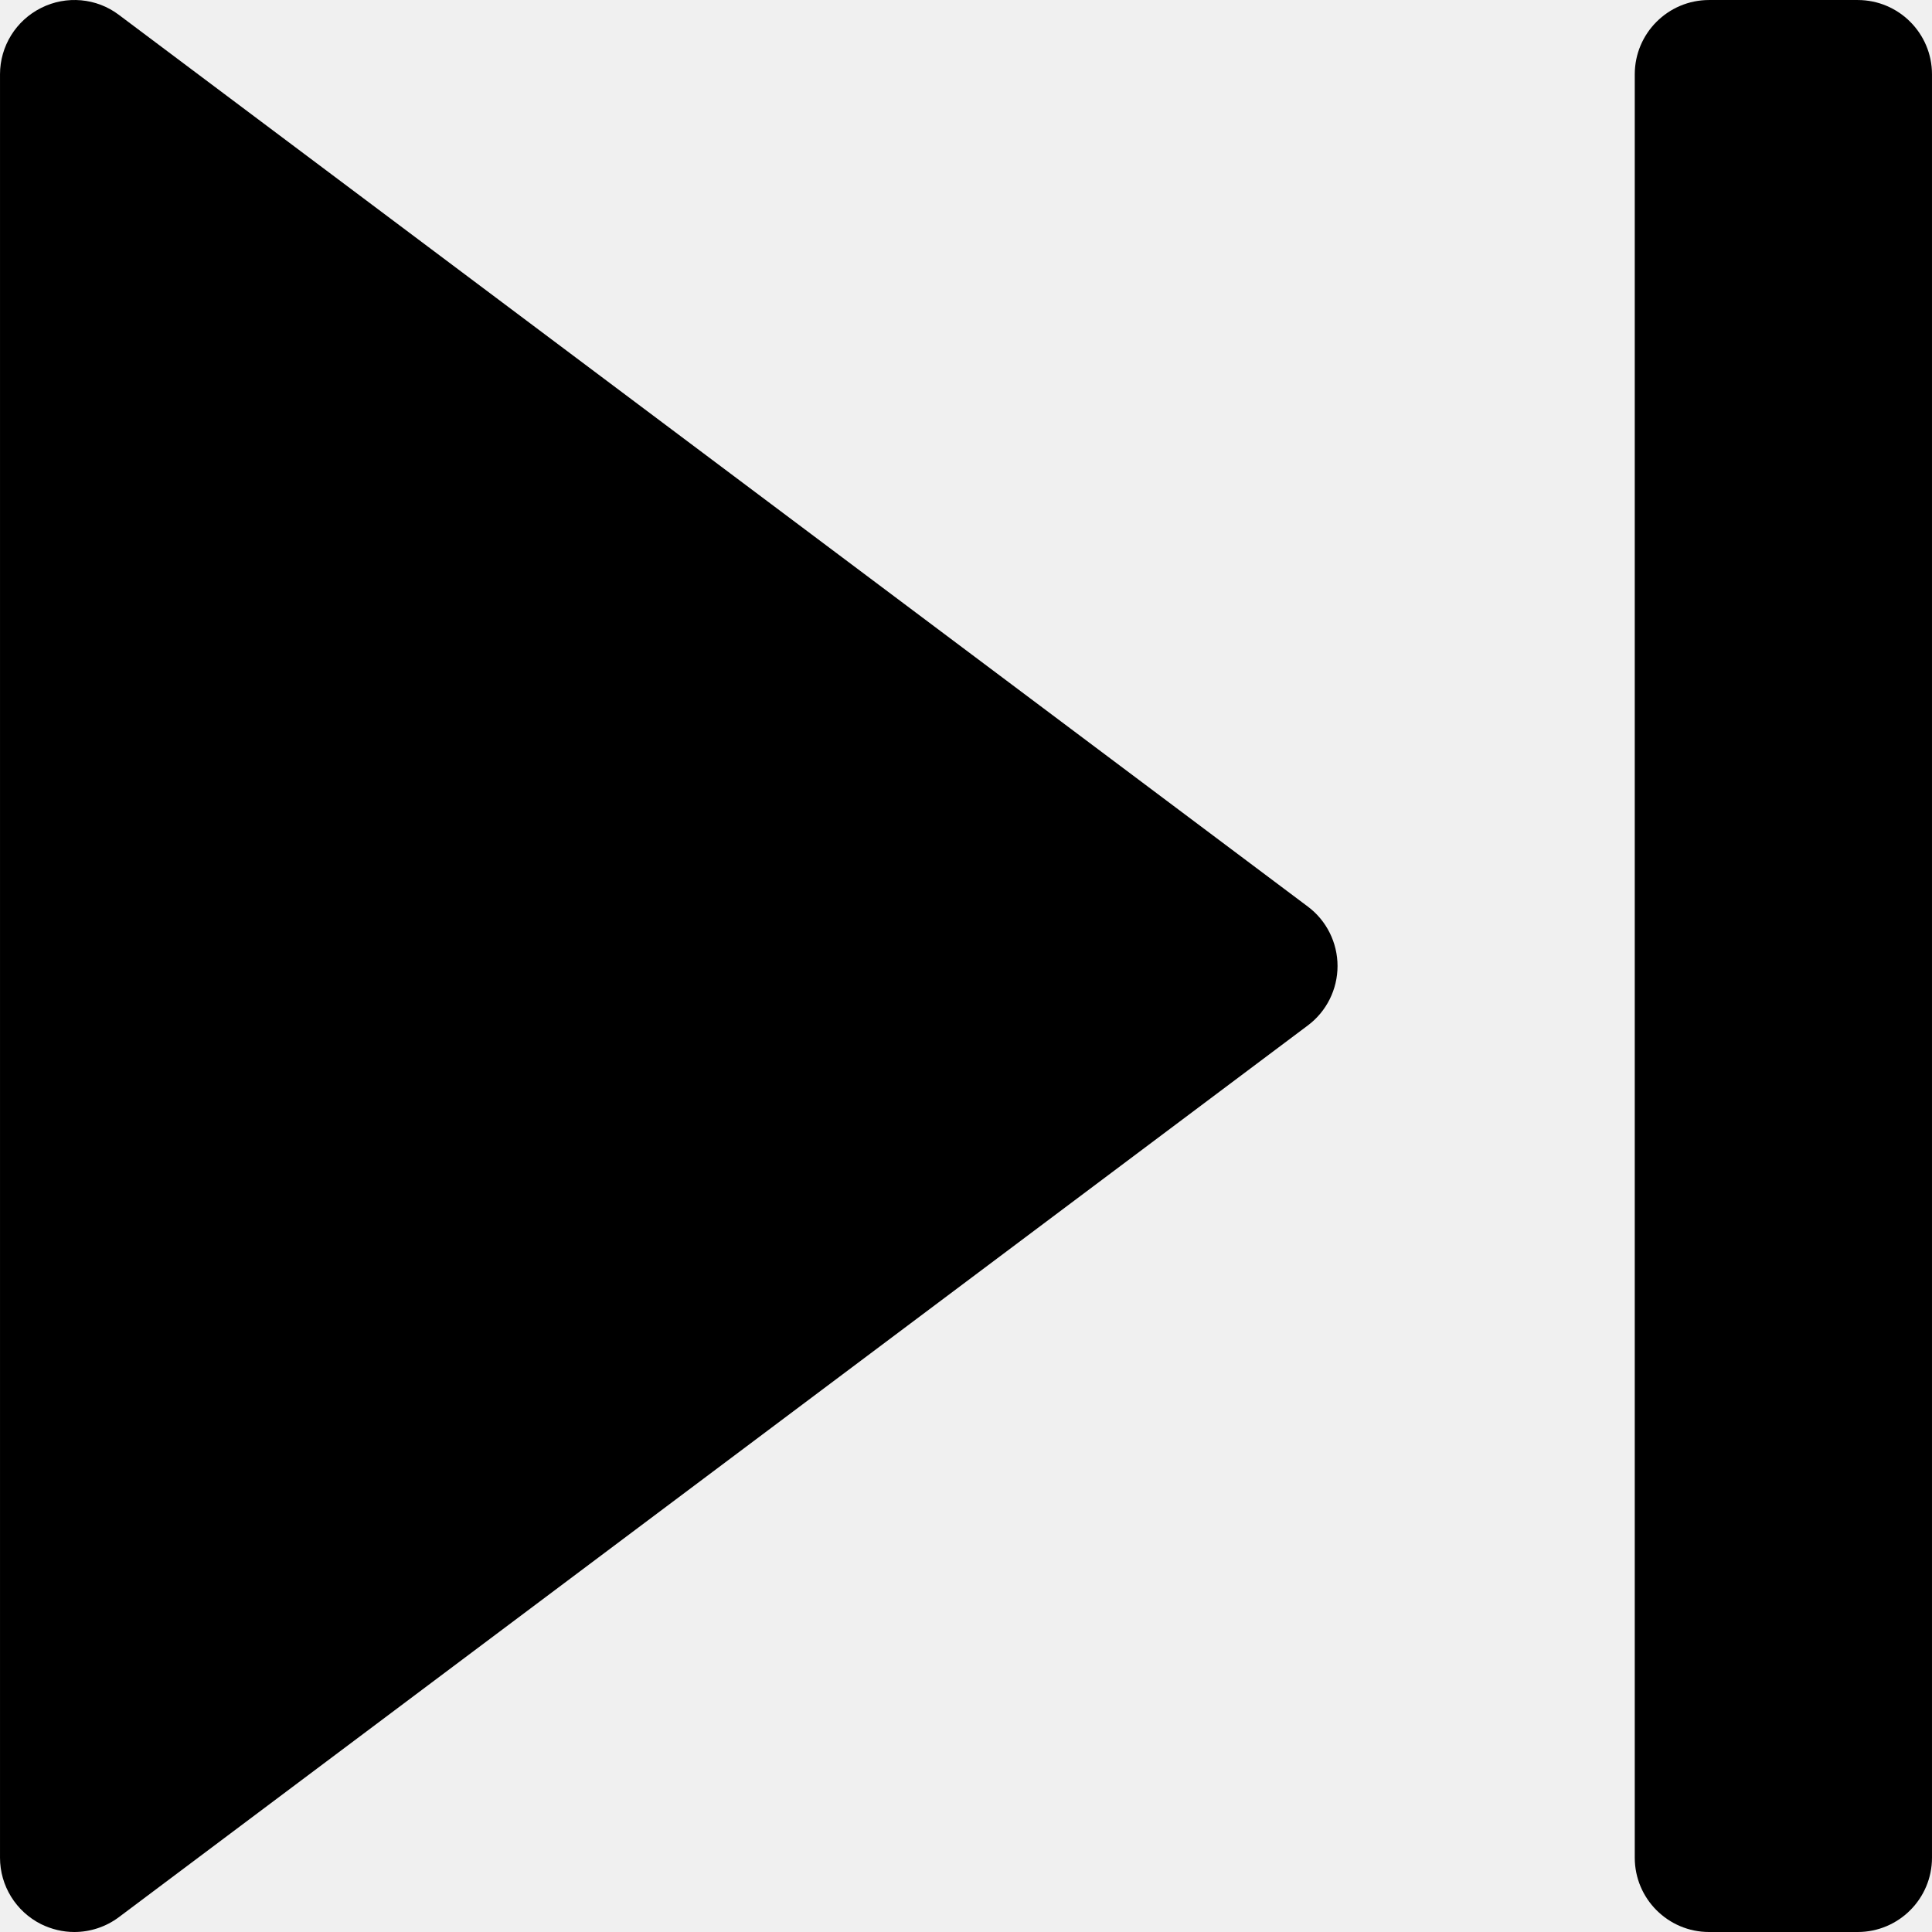
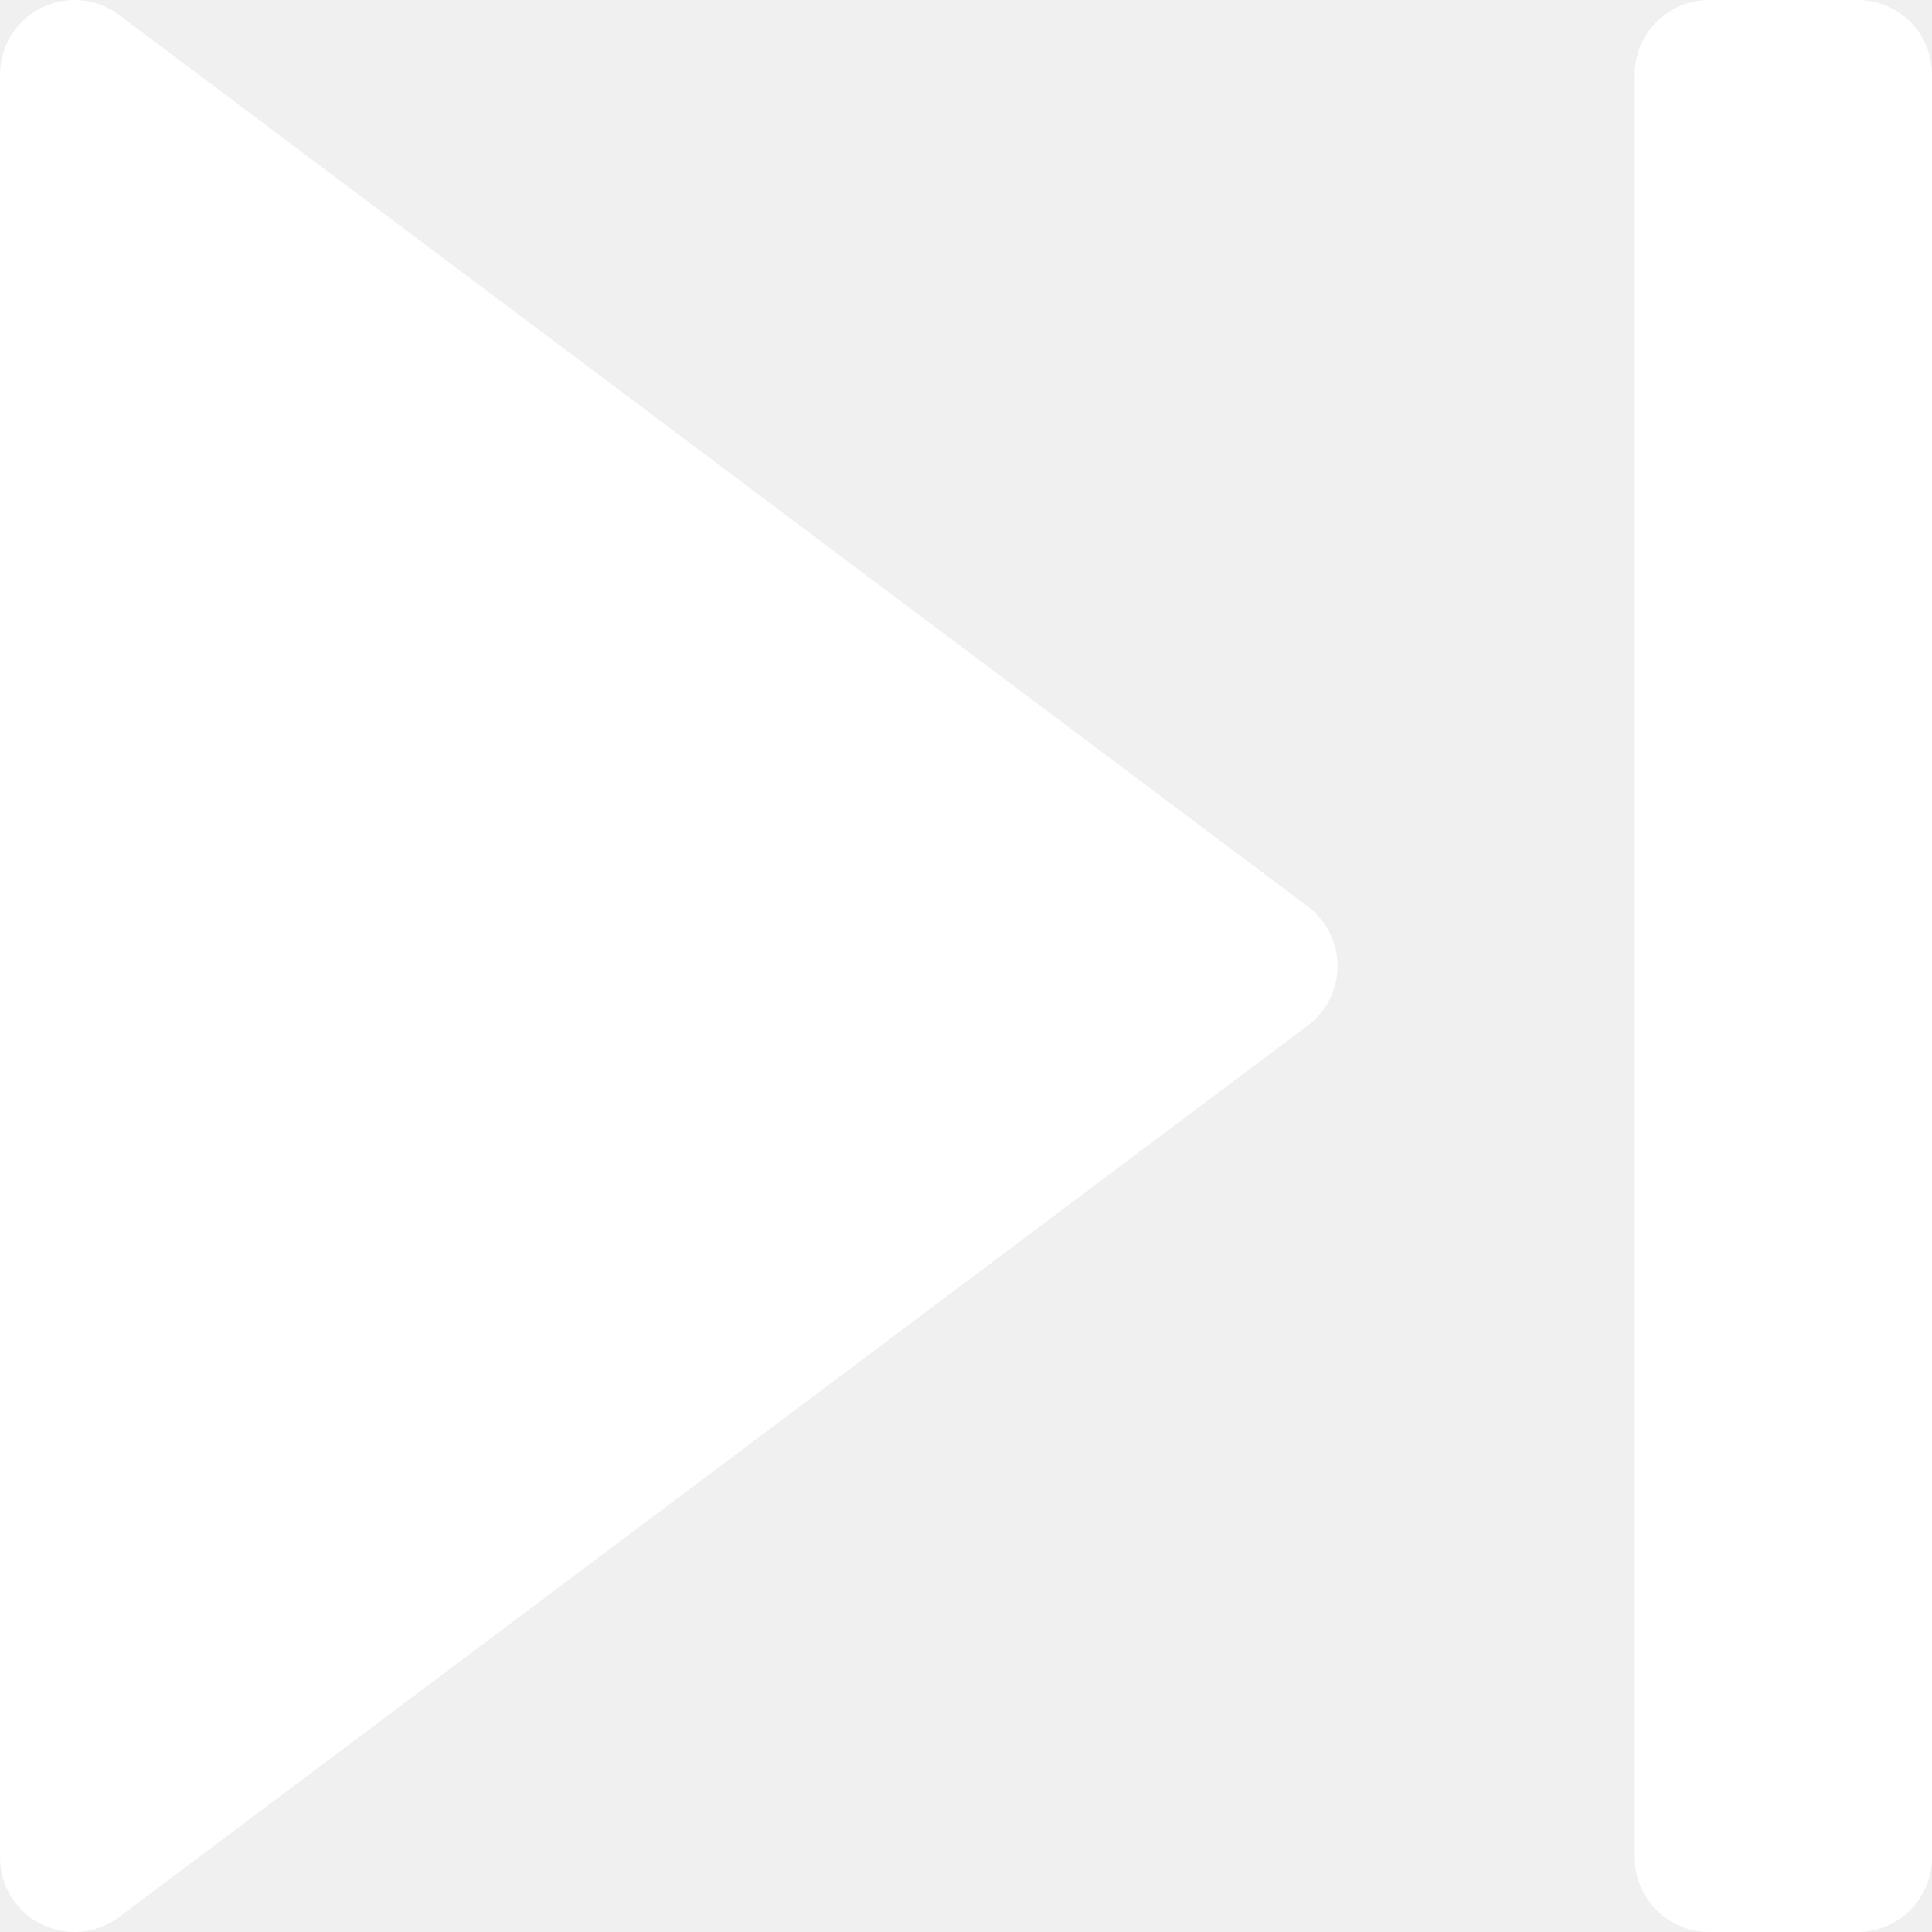
<svg xmlns="http://www.w3.org/2000/svg" version="1.1" id="Capa_1" x="0px" y="0px" viewBox="0 0 416.004 416.004" style="enable-background:new 0 0 416.004 416.004;" xml:space="preserve">
-   <path d="M281.602,195.204l-256-192C20.802-0.444,14.274-1.02,8.866,1.7c-5.44,2.72-8.864,8.256-8.864,14.304v384  c0,6.048,3.424,11.584,8.832,14.304c2.272,1.12,4.736,1.696,7.168,1.696c3.392,0,6.784-1.088,9.6-3.2l256-192  c4.032-3.008,6.4-7.776,6.4-12.8S285.634,198.212,281.602,195.204z" />
-   <path d="M400.002,0.004h-32c-8.832,0-16,7.168-16,16v384c0,8.832,7.168,16,16,16h32c8.832,0,16-7.168,16-16v-384  C416.002,7.172,408.834,0.004,400.002,0.004z" />
+   <path fill="white" d="M281.602,195.204l-256-192C20.802-0.444,14.274-1.02,8.866,1.7c-5.44,2.72-8.864,8.256-8.864,14.304v384  c0,6.048,3.424,11.584,8.832,14.304c2.272,1.12,4.736,1.696,7.168,1.696c3.392,0,6.784-1.088,9.6-3.2l256-192  c4.032-3.008,6.4-7.776,6.4-12.8S285.634,198.212,281.602,195.204z" />
+   <path fill="white" d="M400.002,0.004h-32c-8.832,0-16,7.168-16,16v384c0,8.832,7.168,16,16,16h32c8.832,0,16-7.168,16-16v-384  C416.002,7.172,408.834,0.004,400.002,0.004z" />
</svg>
